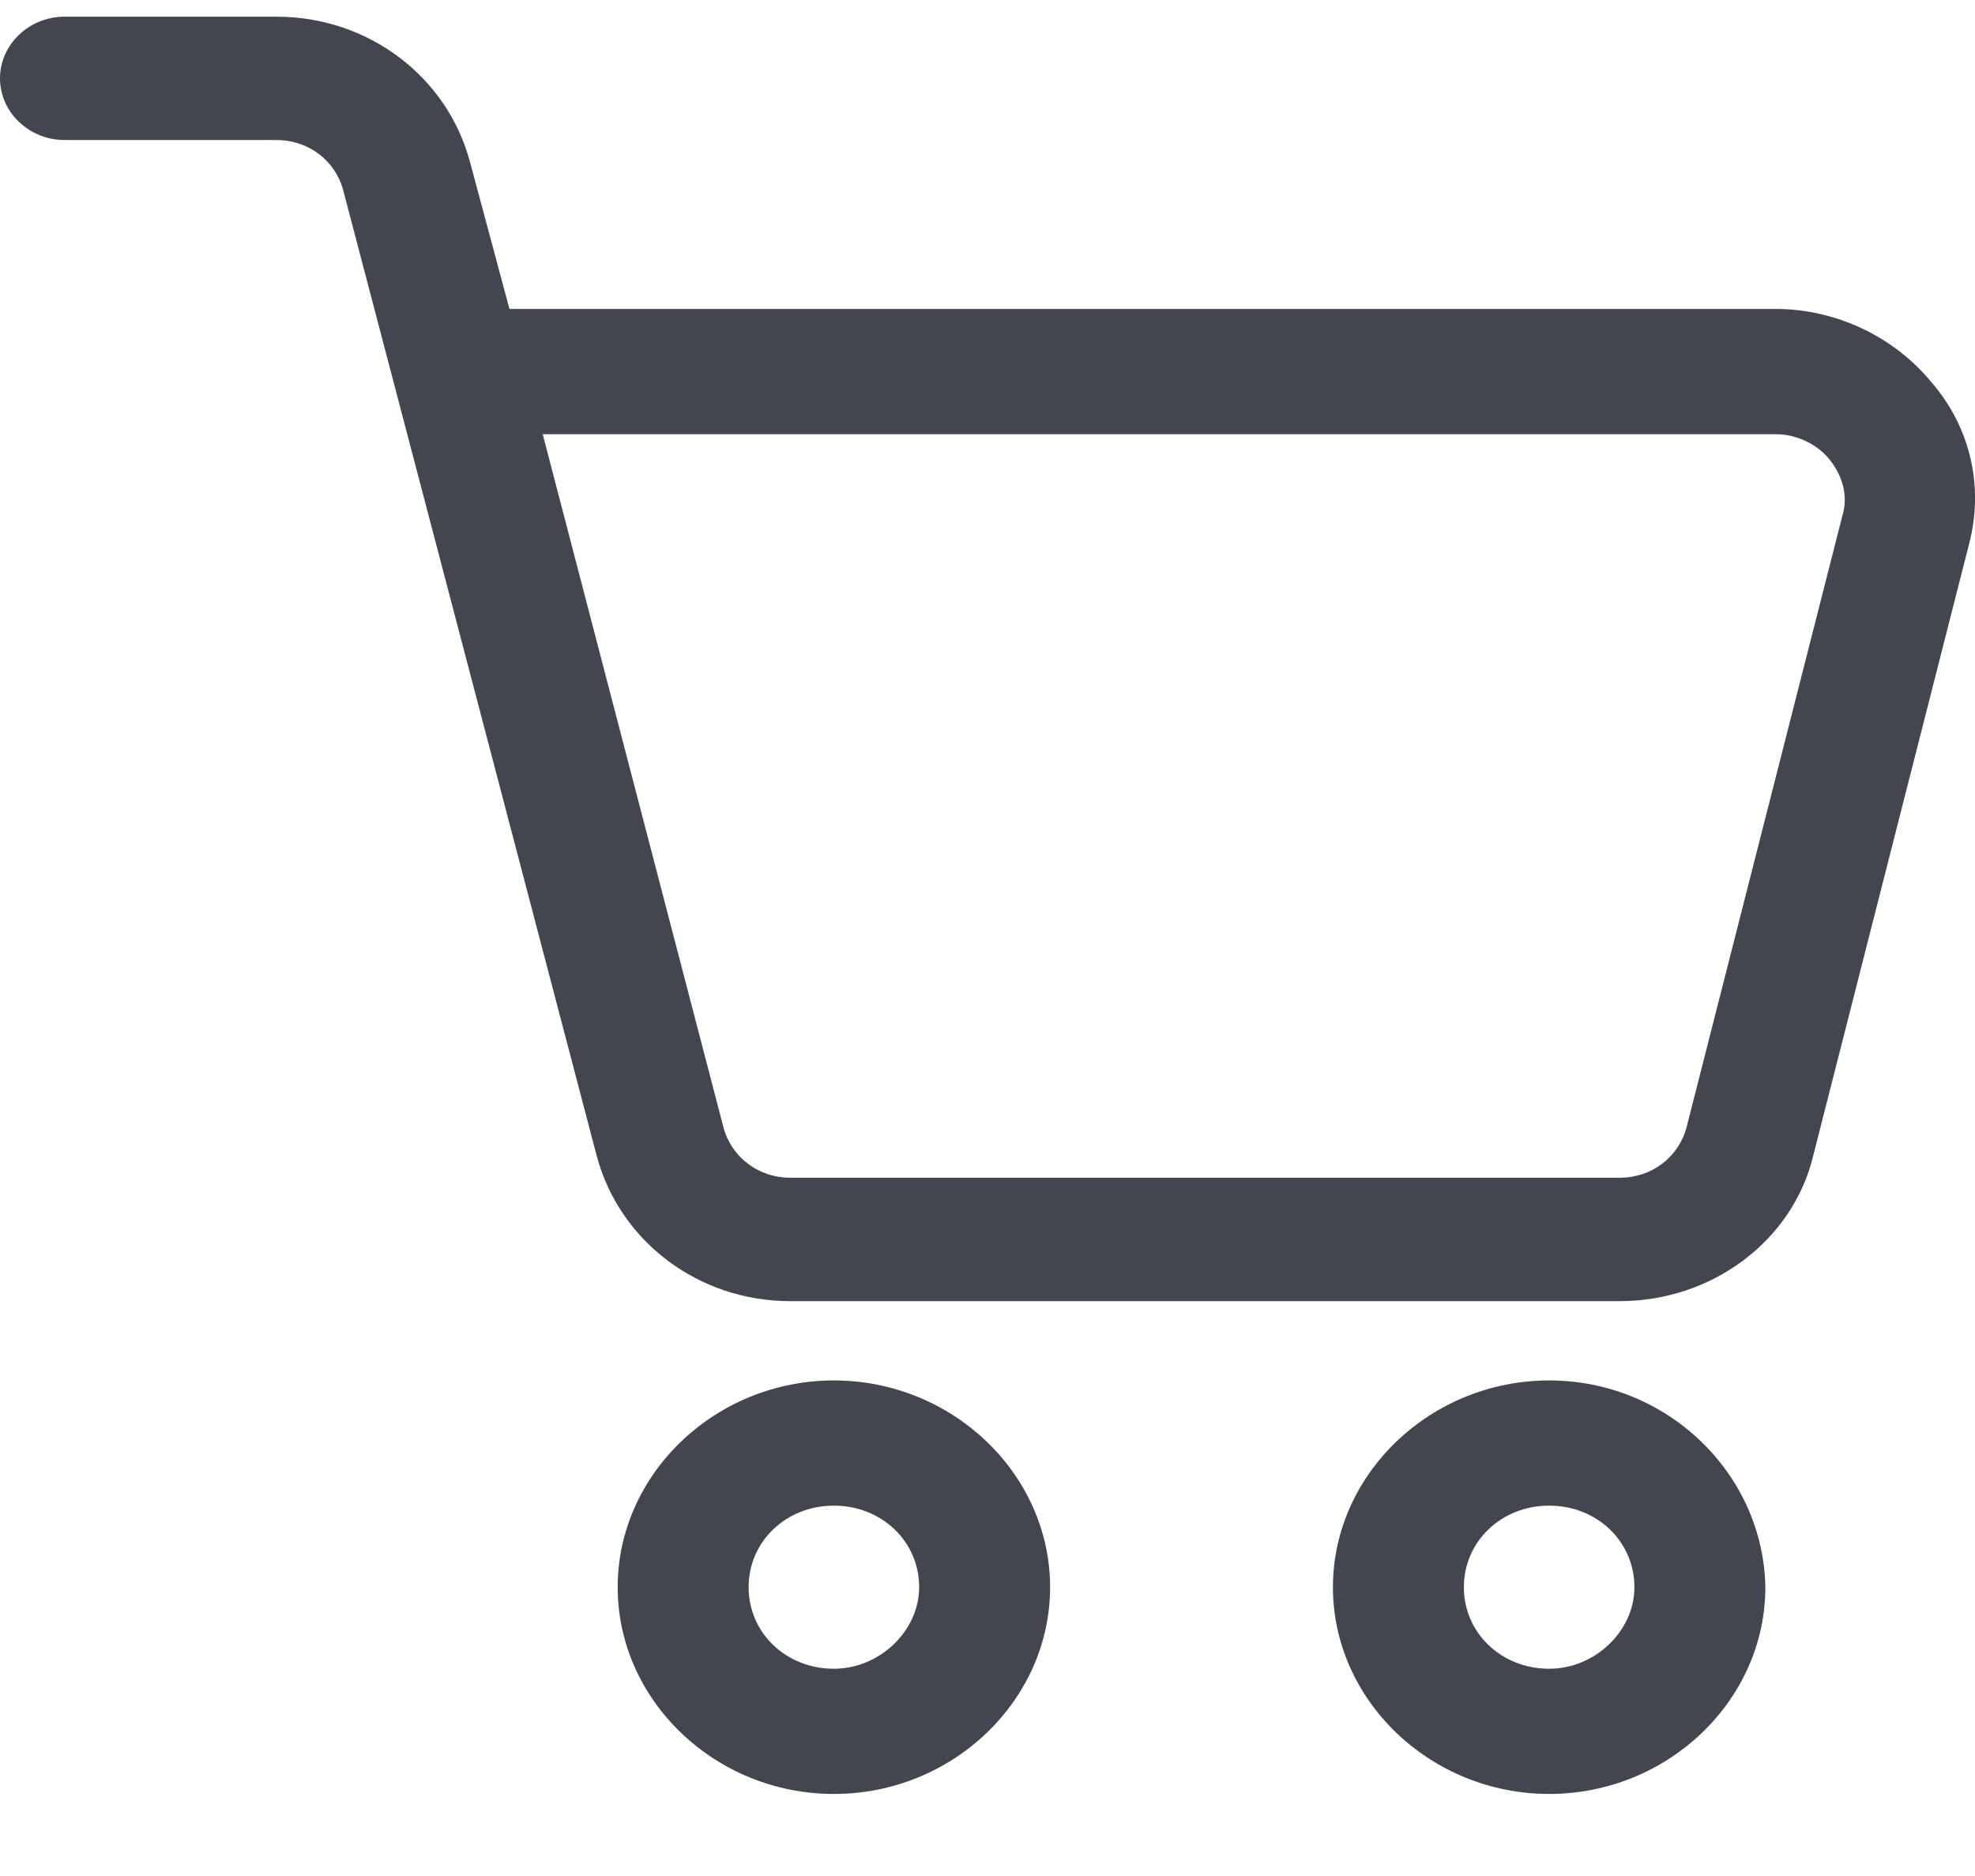
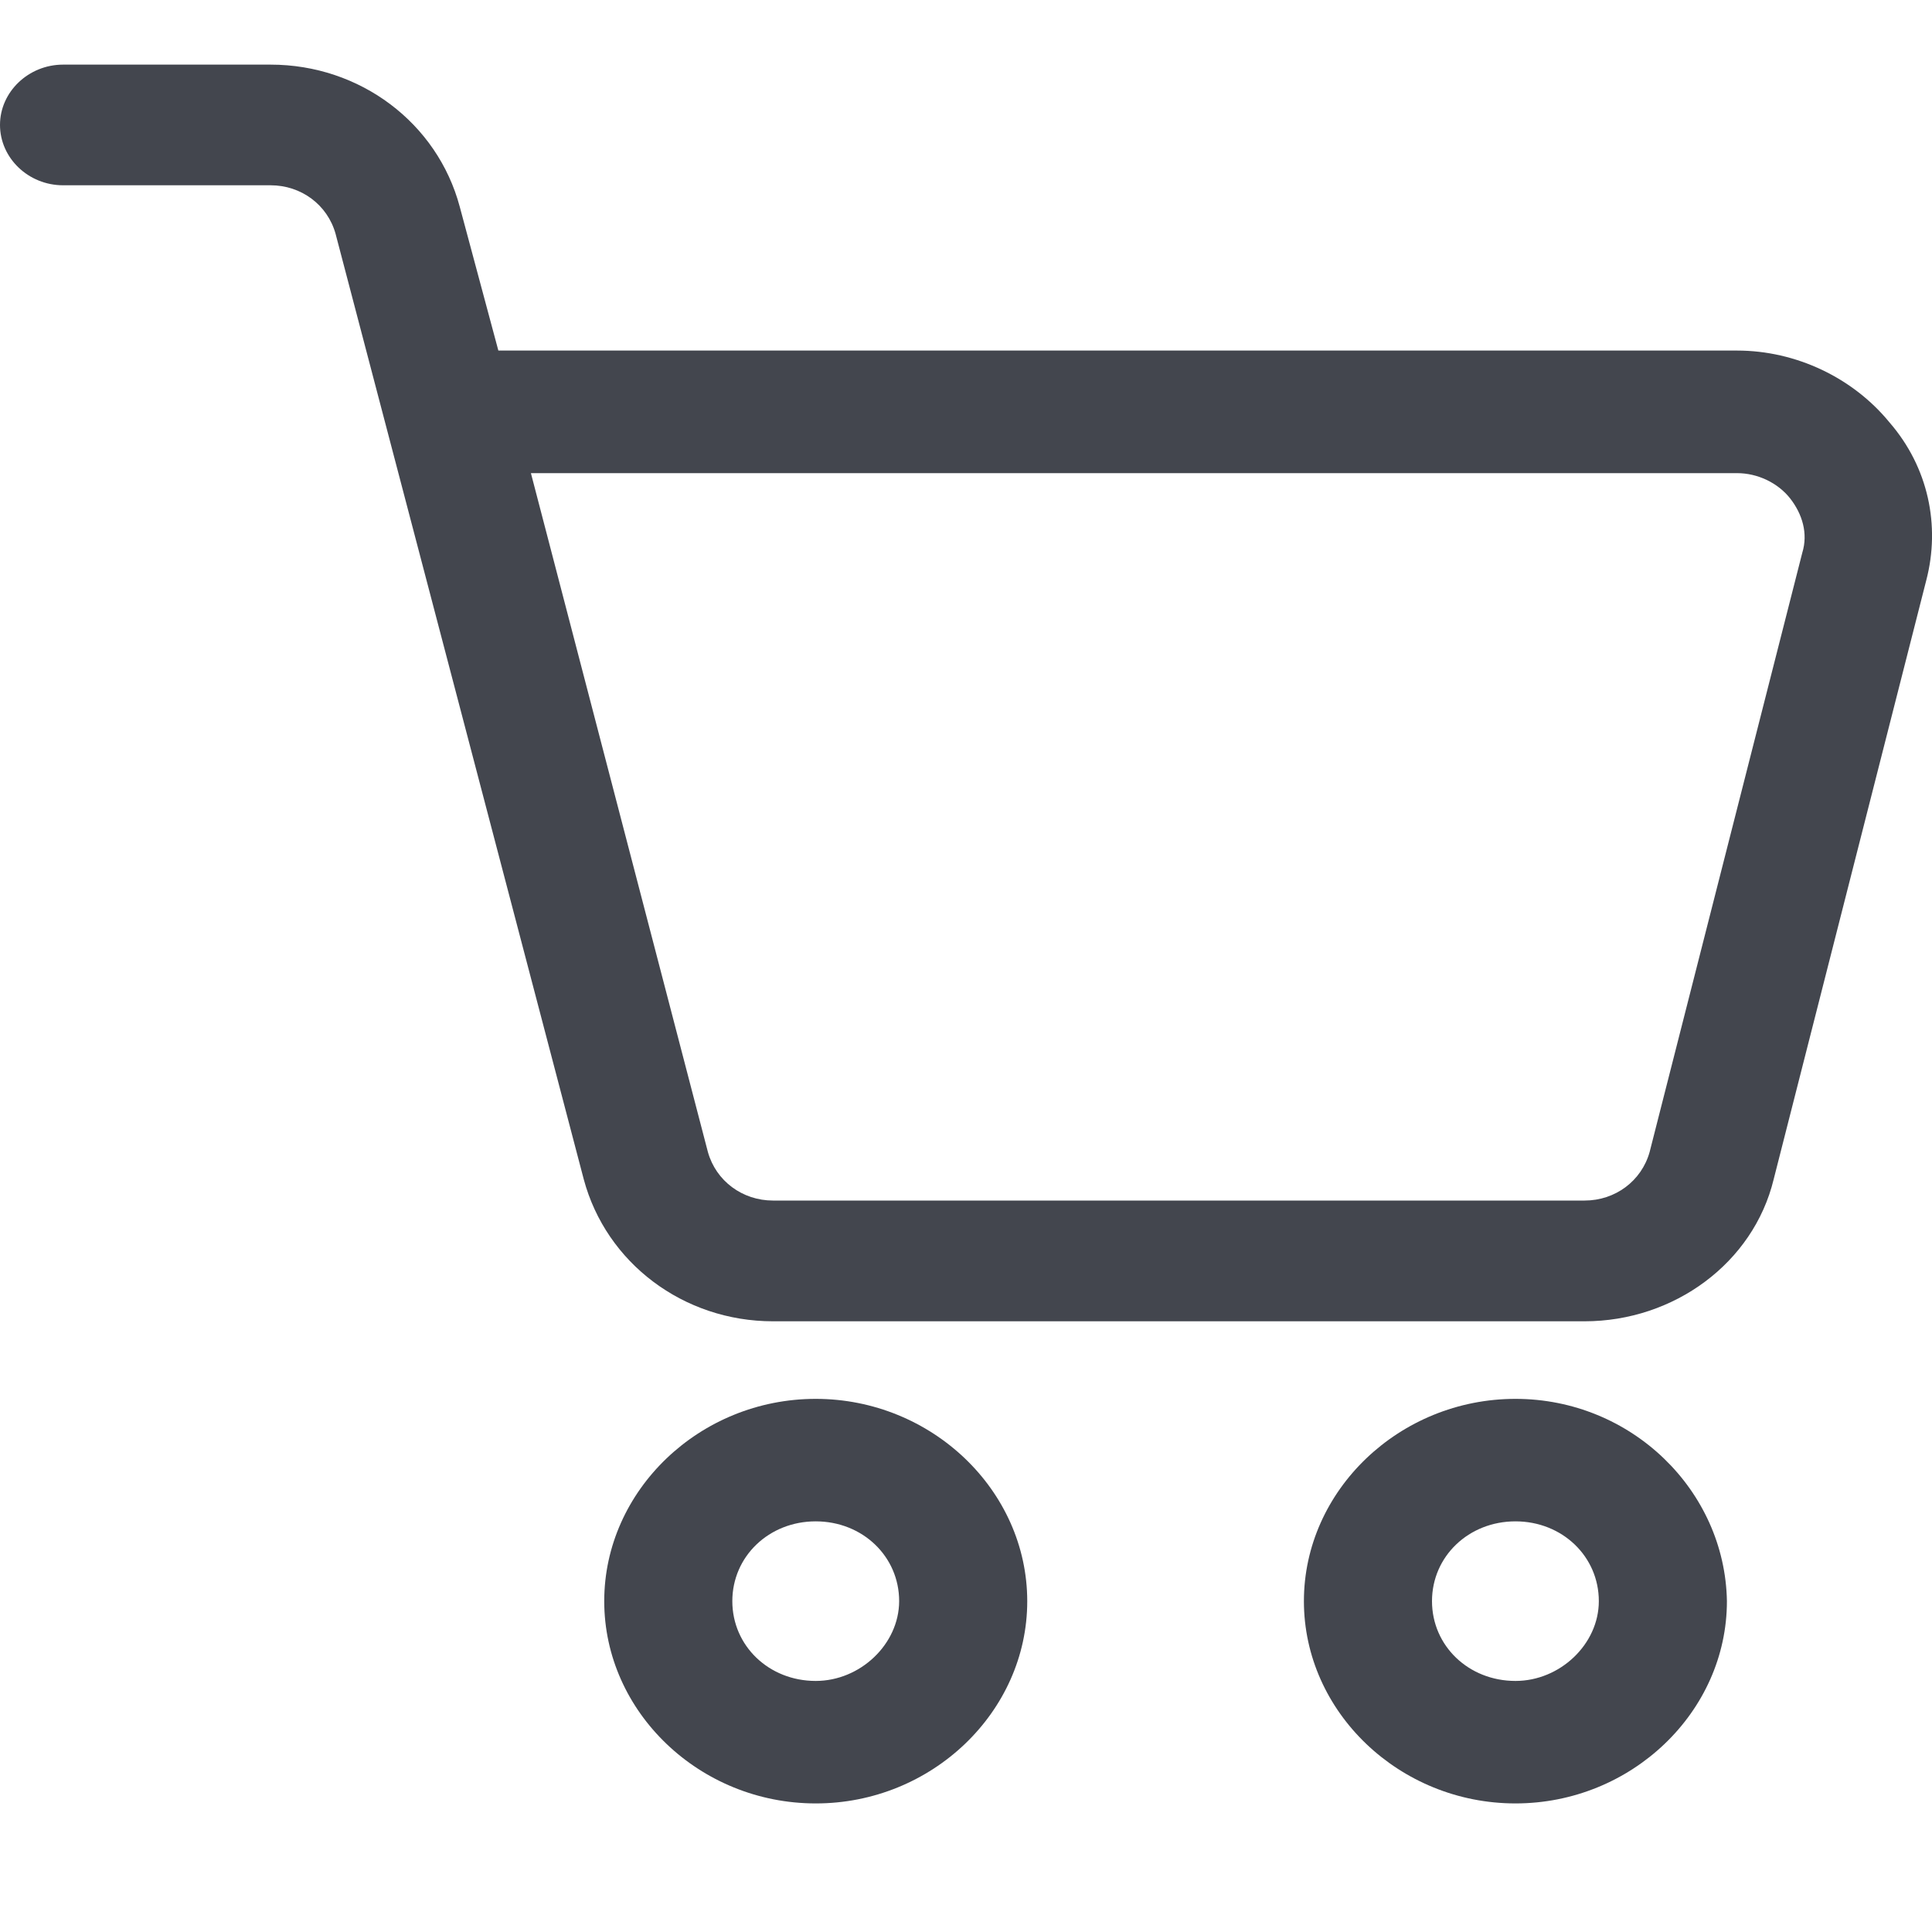
- <svg xmlns="http://www.w3.org/2000/svg" width="20" height="19" viewBox="0 0 20 19" fill="none">
+ <svg xmlns="http://www.w3.org/2000/svg" width="30" height="30" viewBox="0 0 20 19" fill="none">
  <path d="M19.561 3.874C19.182 3.41 18.592 3.129 17.982 3.129H5.159L4.759 1.639C4.527 0.773 3.728 0.169 2.801 0.169H0.653C0.295 0.169 0 0.451 0 0.793C0 1.136 0.294 1.418 0.653 1.418H2.801C3.117 1.418 3.39 1.619 3.474 1.921L6.043 11.708C6.275 12.574 7.075 13.178 8.002 13.178H16.403C17.329 13.178 18.151 12.574 18.361 11.708L19.941 5.506C20.088 4.941 19.962 4.337 19.561 3.874L19.561 3.874ZM18.657 5.223L17.077 11.425C16.993 11.726 16.72 11.928 16.404 11.928H8.002C7.686 11.928 7.412 11.726 7.328 11.425L5.496 4.398H17.983C18.194 4.398 18.404 4.498 18.531 4.659C18.657 4.82 18.719 5.021 18.657 5.223L18.657 5.223Z" fill="#43464E" />
  <path d="M8.444 13.981C7.244 13.981 6.255 14.928 6.255 16.075C6.255 17.223 7.244 18.169 8.444 18.169C9.644 18.17 10.634 17.223 10.634 16.076C10.634 14.928 9.644 13.981 8.444 13.981V13.981ZM8.444 16.901C7.96 16.901 7.581 16.538 7.581 16.075C7.581 15.612 7.96 15.249 8.444 15.249C8.929 15.249 9.308 15.612 9.308 16.075C9.307 16.519 8.907 16.901 8.444 16.901Z" fill="#43464E" />
  <path d="M15.688 13.981C14.488 13.981 13.498 14.928 13.498 16.075C13.498 17.223 14.488 18.169 15.688 18.169C16.887 18.169 17.877 17.223 17.877 16.075C17.857 14.928 16.887 13.981 15.688 13.981ZM15.688 16.901C15.203 16.901 14.824 16.538 14.824 16.075C14.824 15.612 15.203 15.249 15.688 15.249C16.172 15.249 16.551 15.612 16.551 16.075C16.551 16.519 16.151 16.901 15.688 16.901Z" fill="#43464E" />
</svg>
